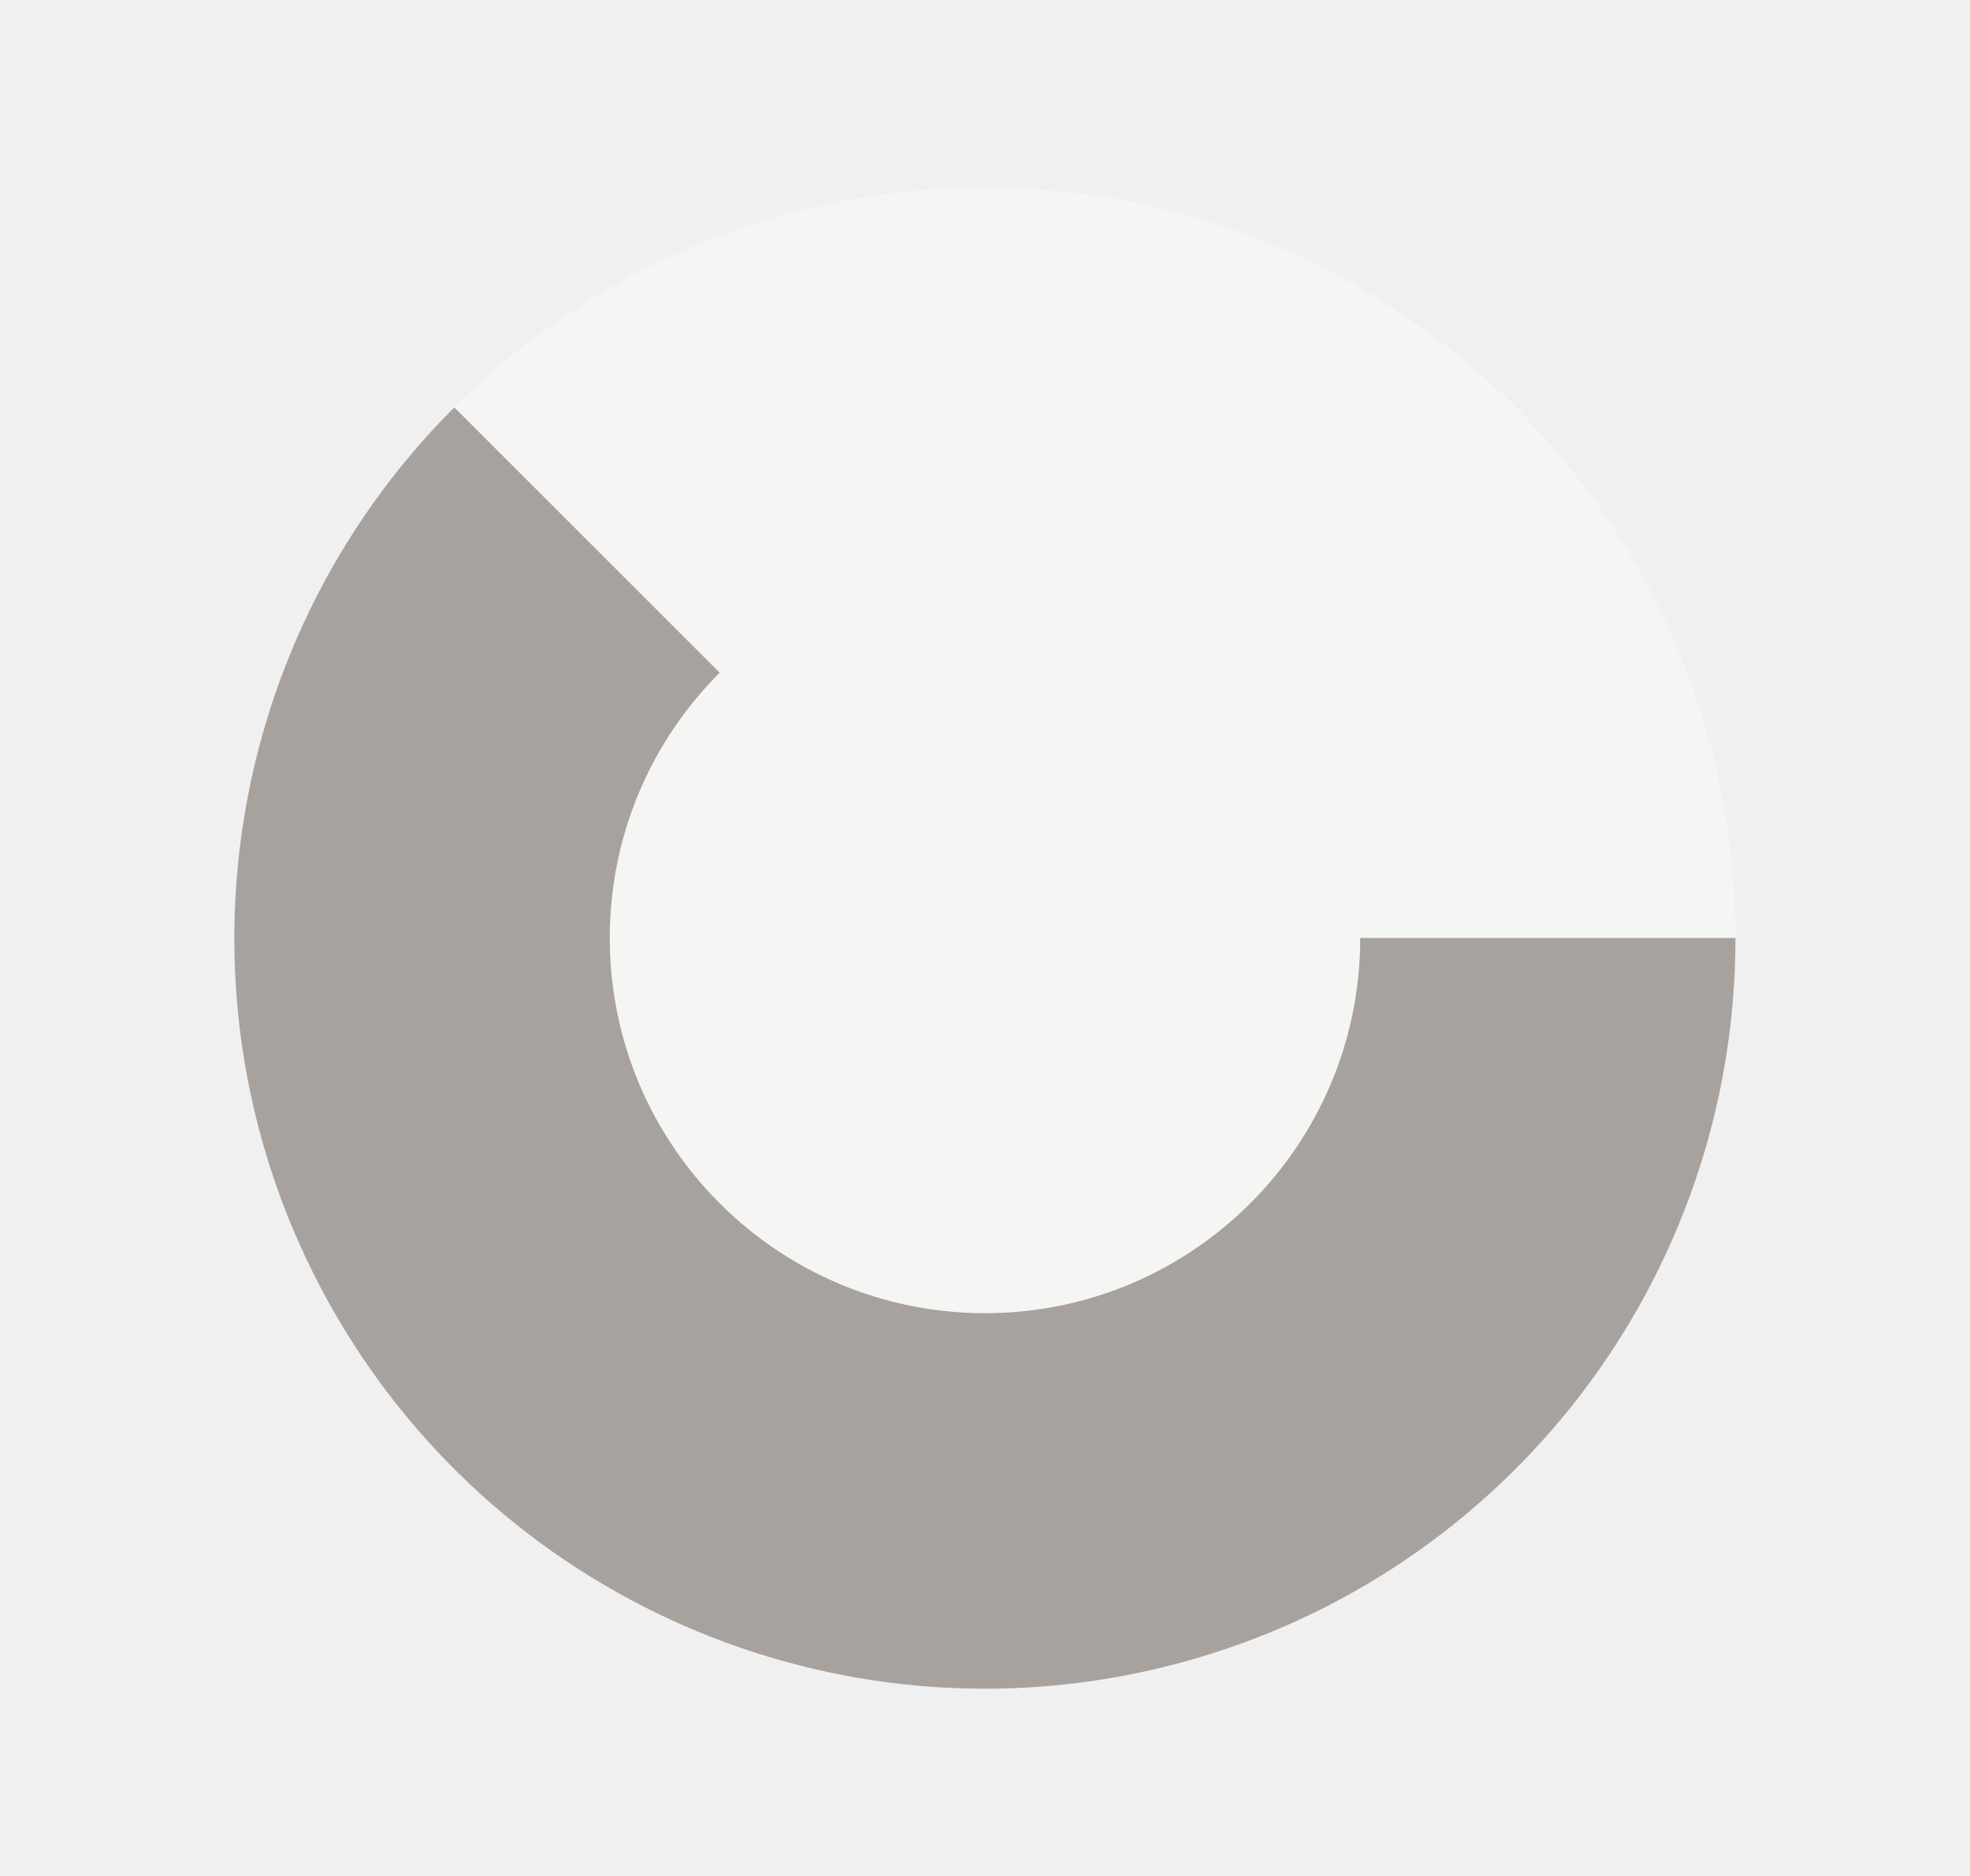
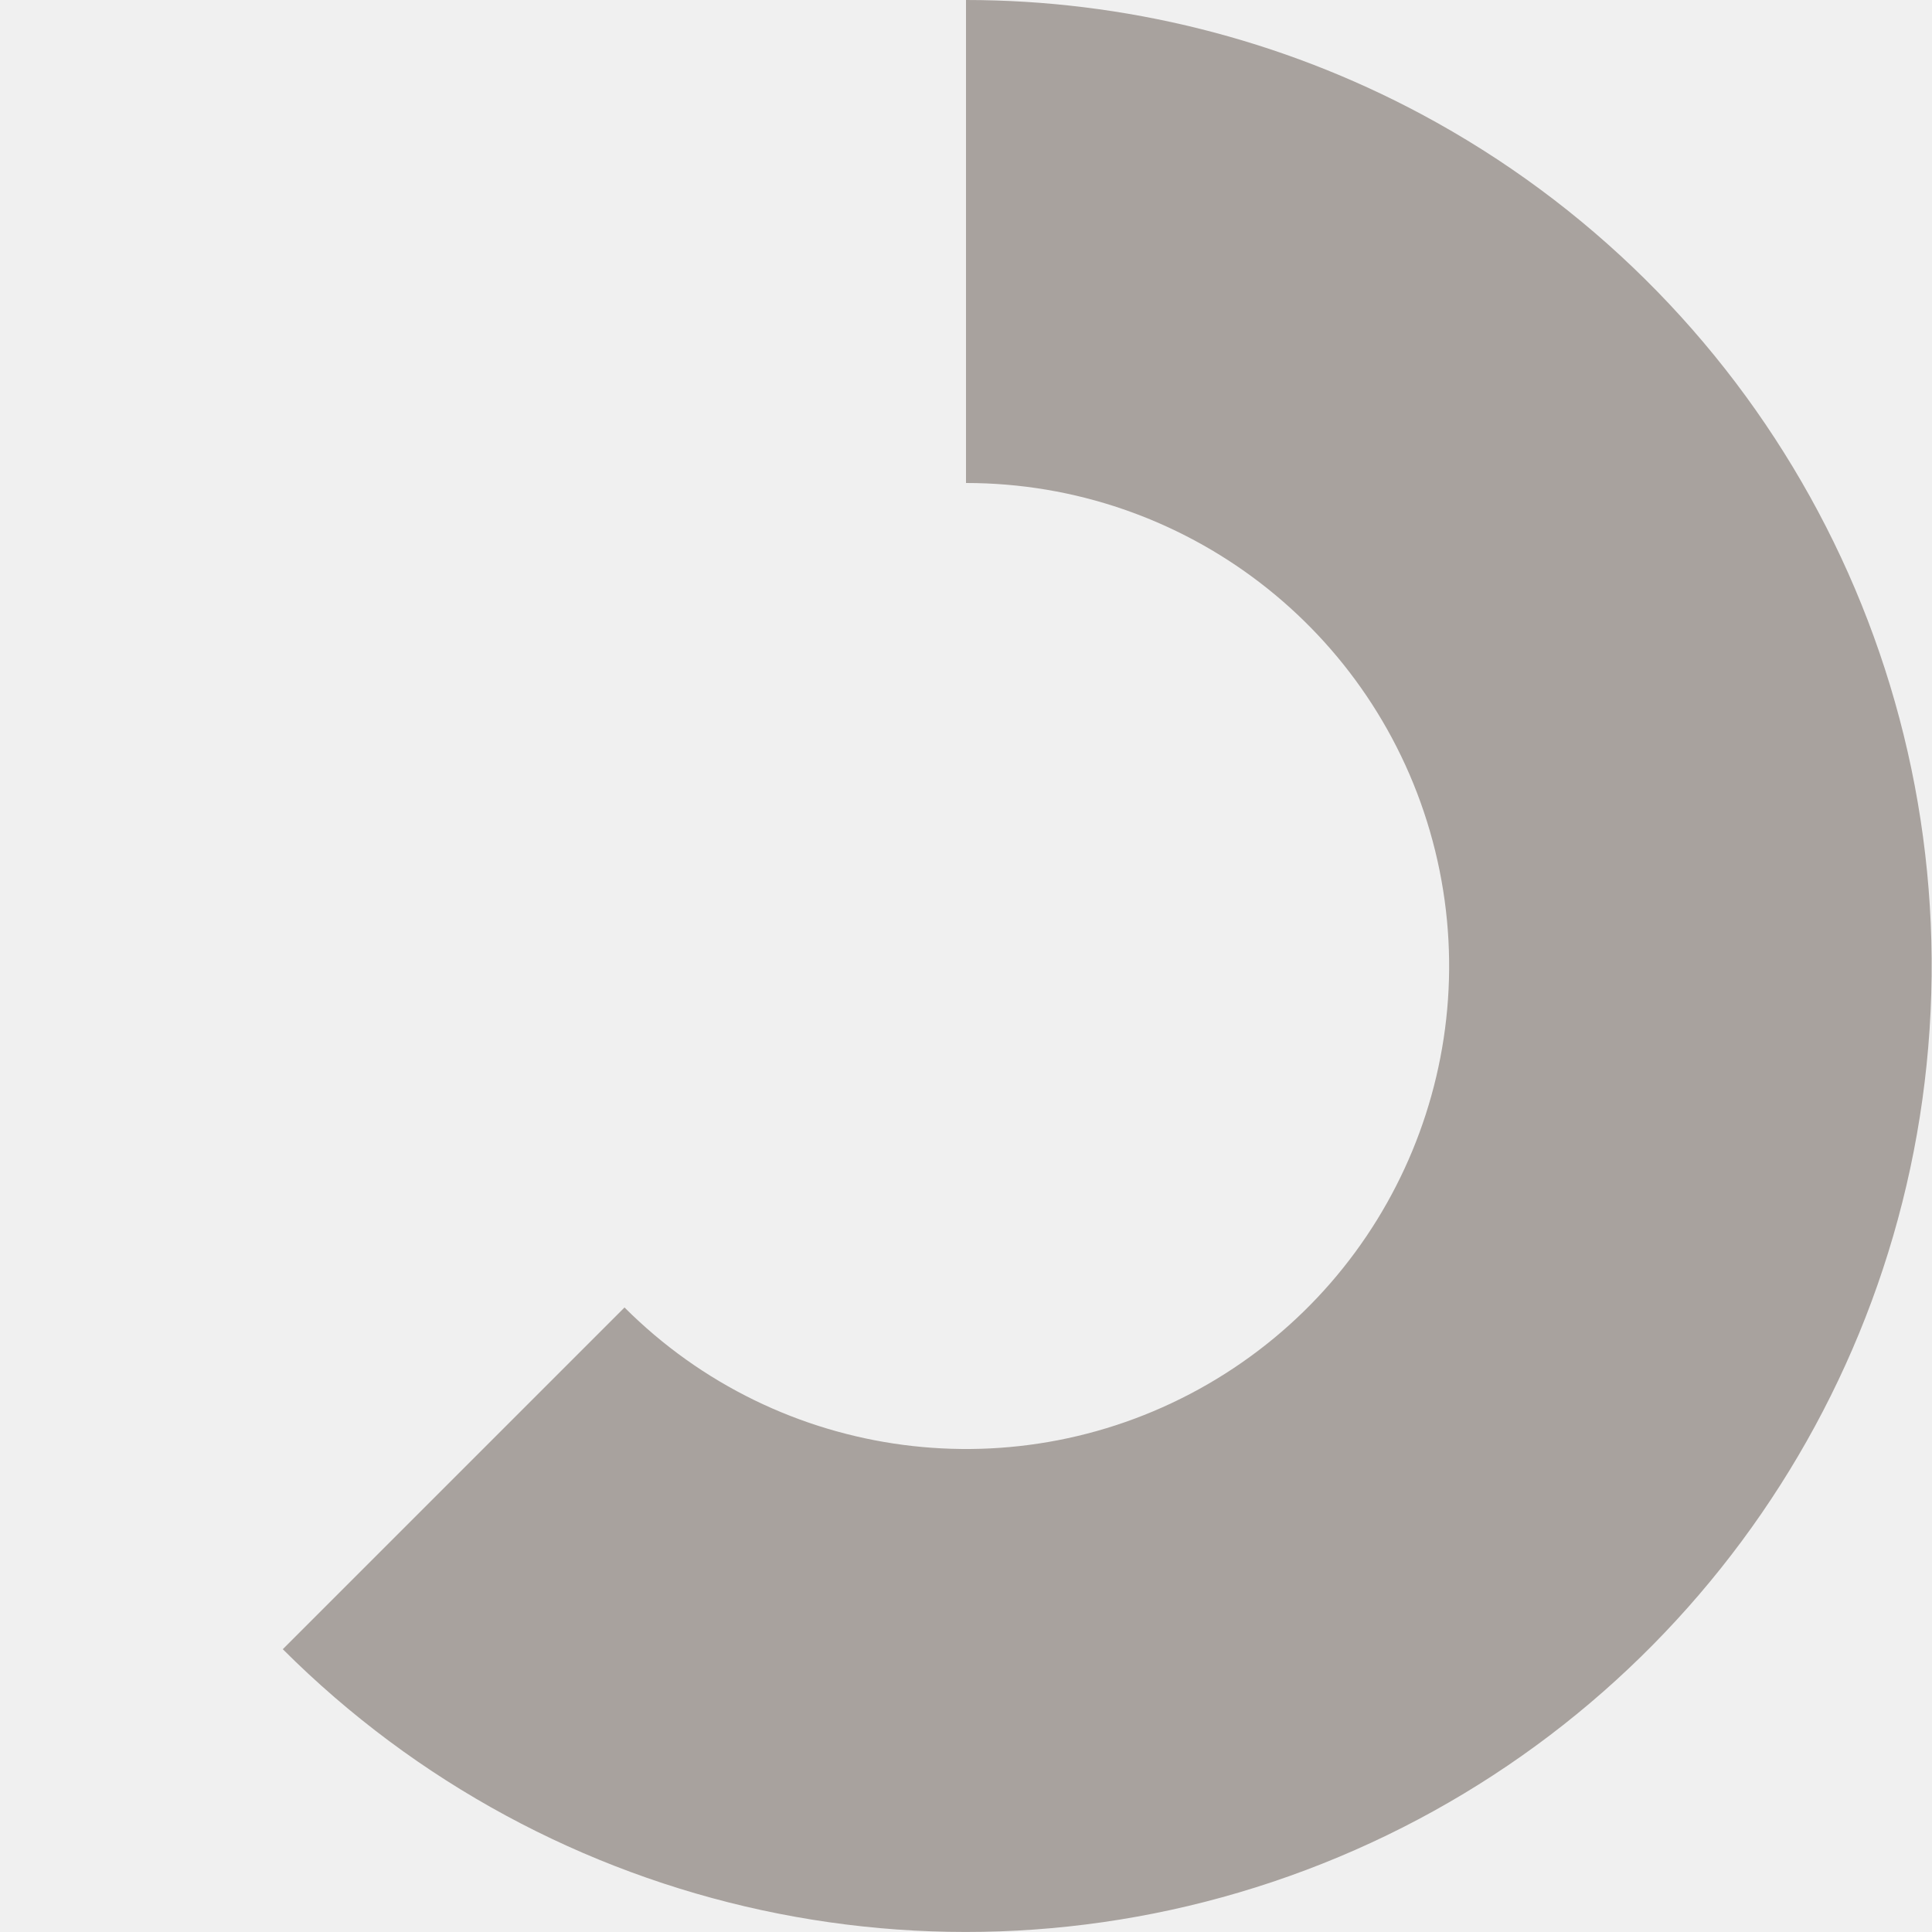
- <svg xmlns="http://www.w3.org/2000/svg" fill="none" viewBox="0 0 21 20">
-   <path fill="#F5F5F4" fill-rule="evenodd" d="M18.5 10a8 8 0 11-16 0 8 8 0 0116 0z" clip-rule="evenodd" />
-   <path fill="#A8A29E" d="M18.5 10A8.001 8.001 0 114.843 4.343L10.5 10h8z" />
-   <path fill="#F5F5F4" fill-rule="evenodd" d="M14.5 10a4 4 0 11-8 0 4 4 0 018 0z" clip-rule="evenodd" />
+ <svg xmlns="http://www.w3.org/2000/svg" fill="none" viewBox="0 0 16 16">
+   <g clip-path="url(#a)">
+     <path fill="#A8A29E" fill-rule="evenodd" d="M11.77.945A8 8 0 0 0 8 0v4a4 4 0 1 1-2.828 6.828l-2.83 2.83A8 8 0 1 0 11.77.945h-.001Z" clip-rule="evenodd" />
+   </g>
+   <defs>
+     <clipPath id="a">
+       <path fill="#fff" d="M0 0h16v16H0z" transform="rotate(-90 8 8)" />
+     </clipPath>
+   </defs>
</svg>
